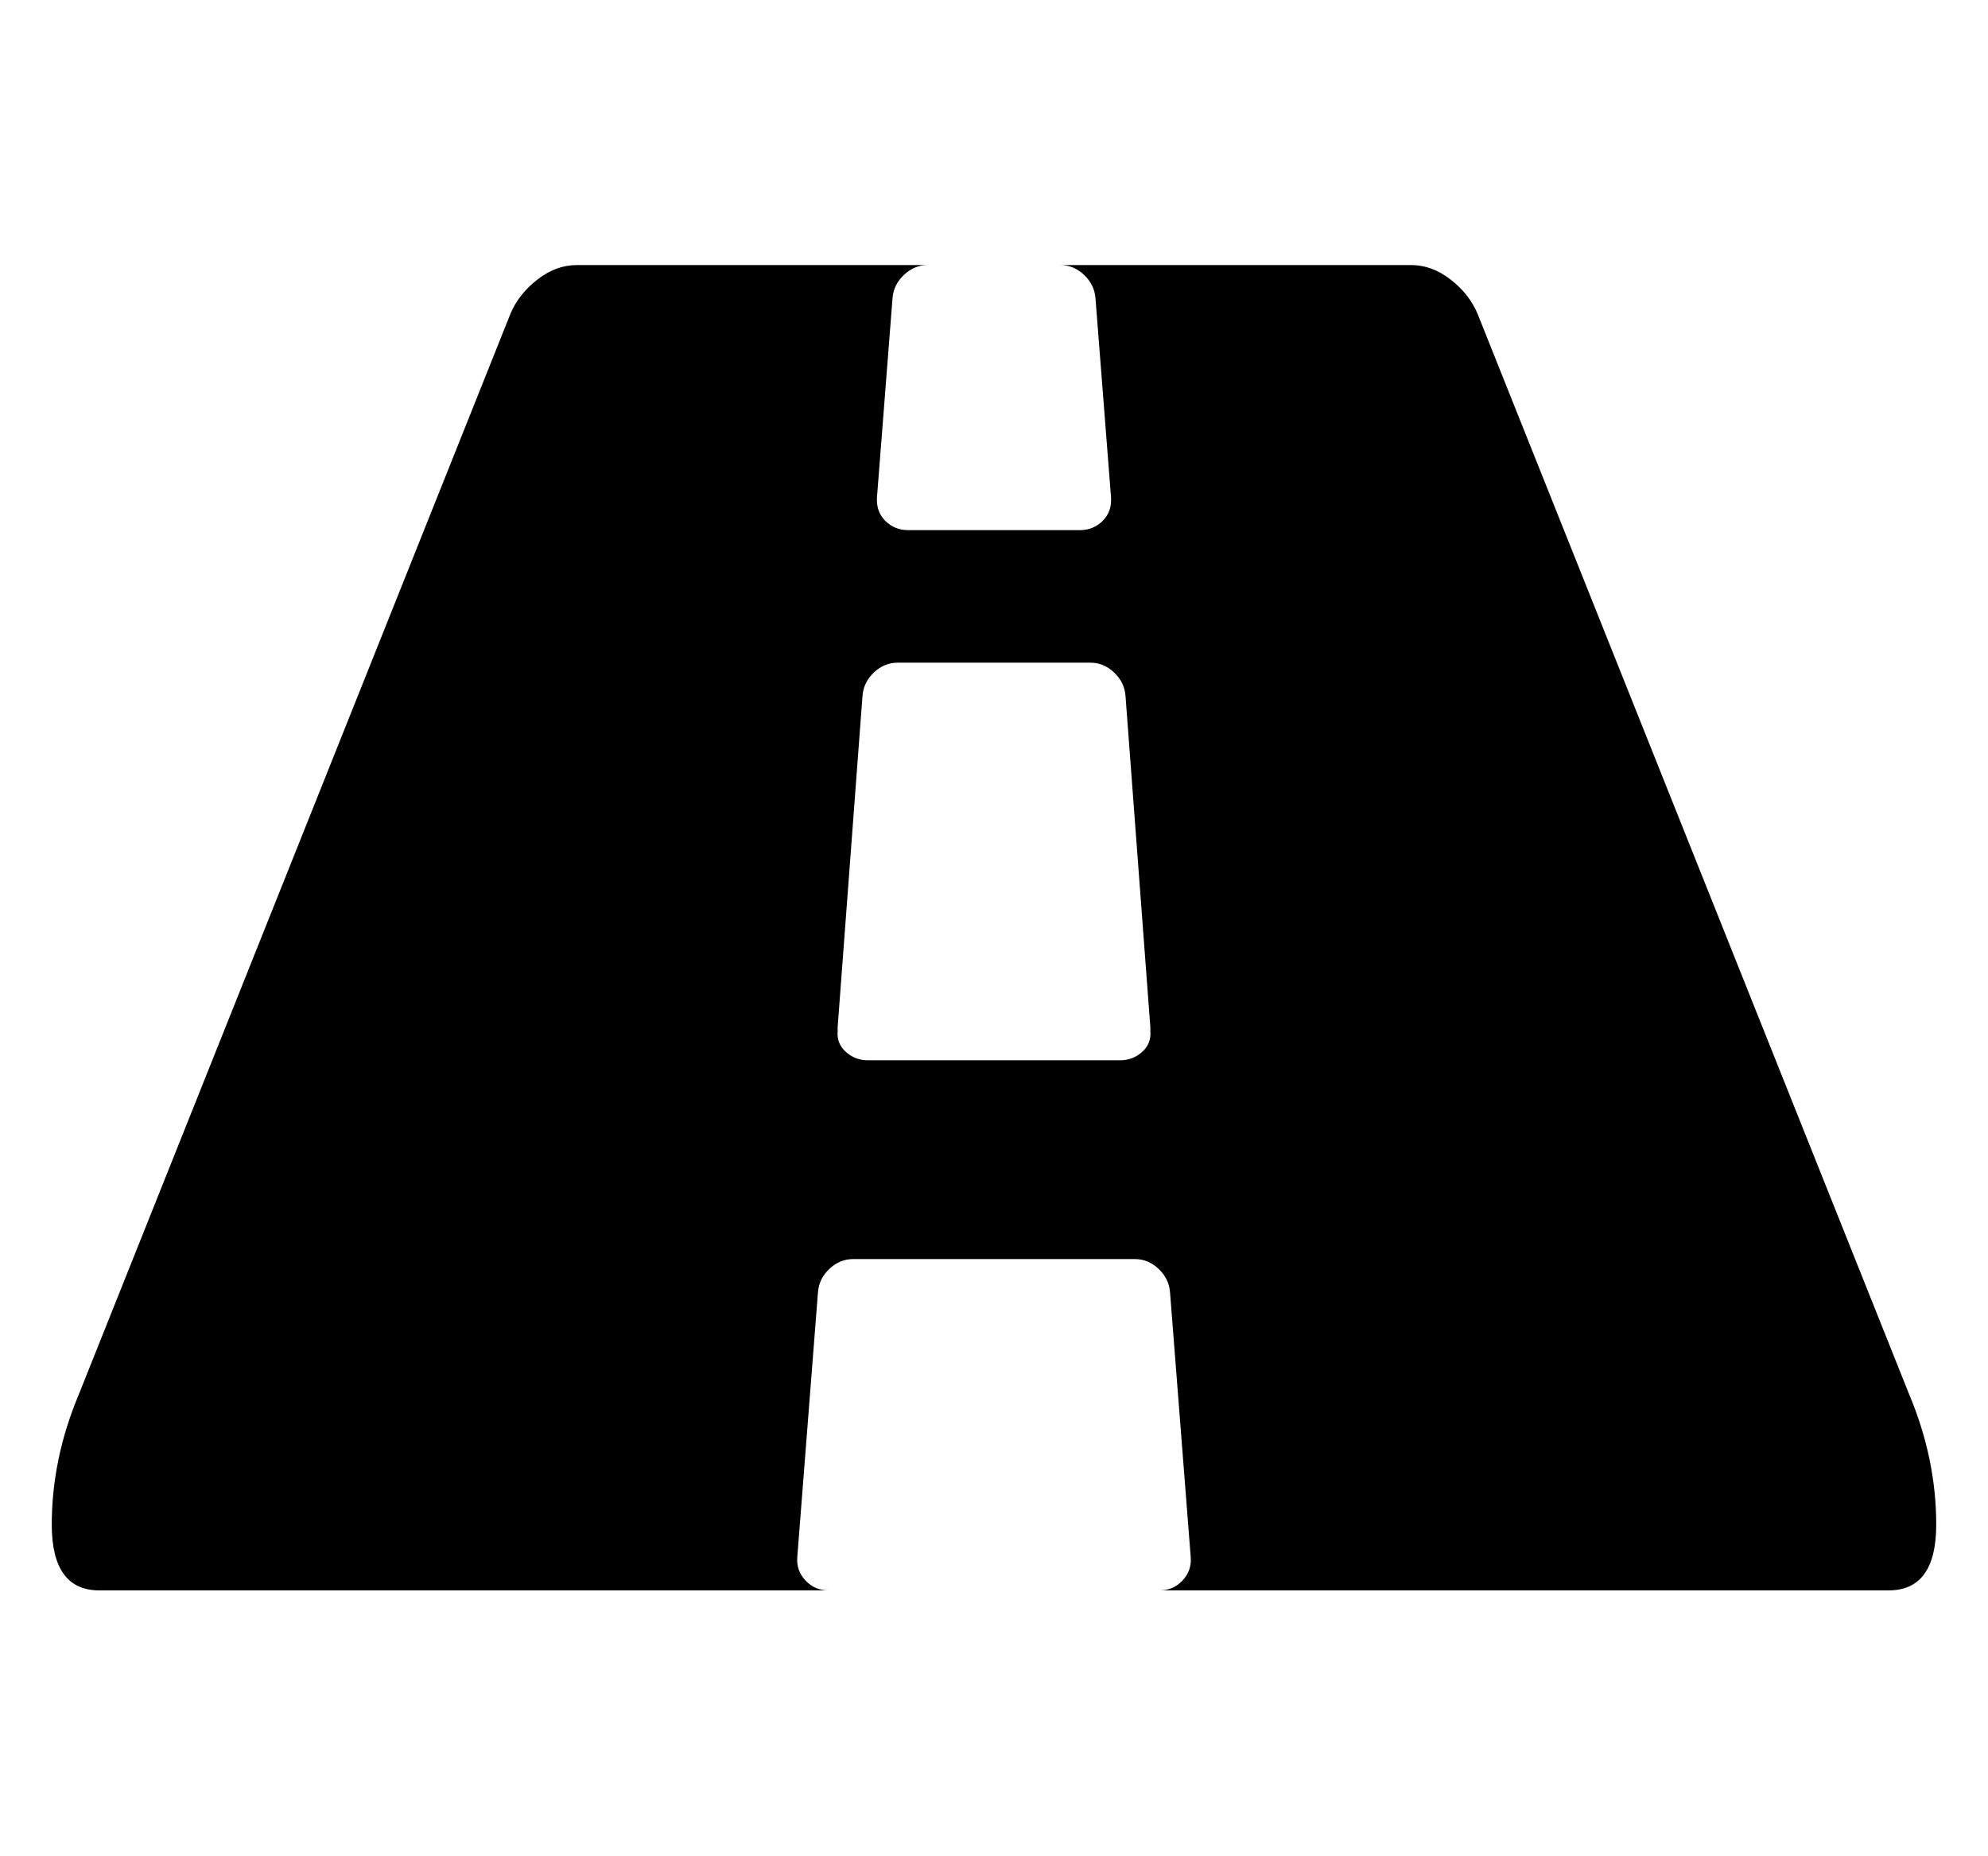
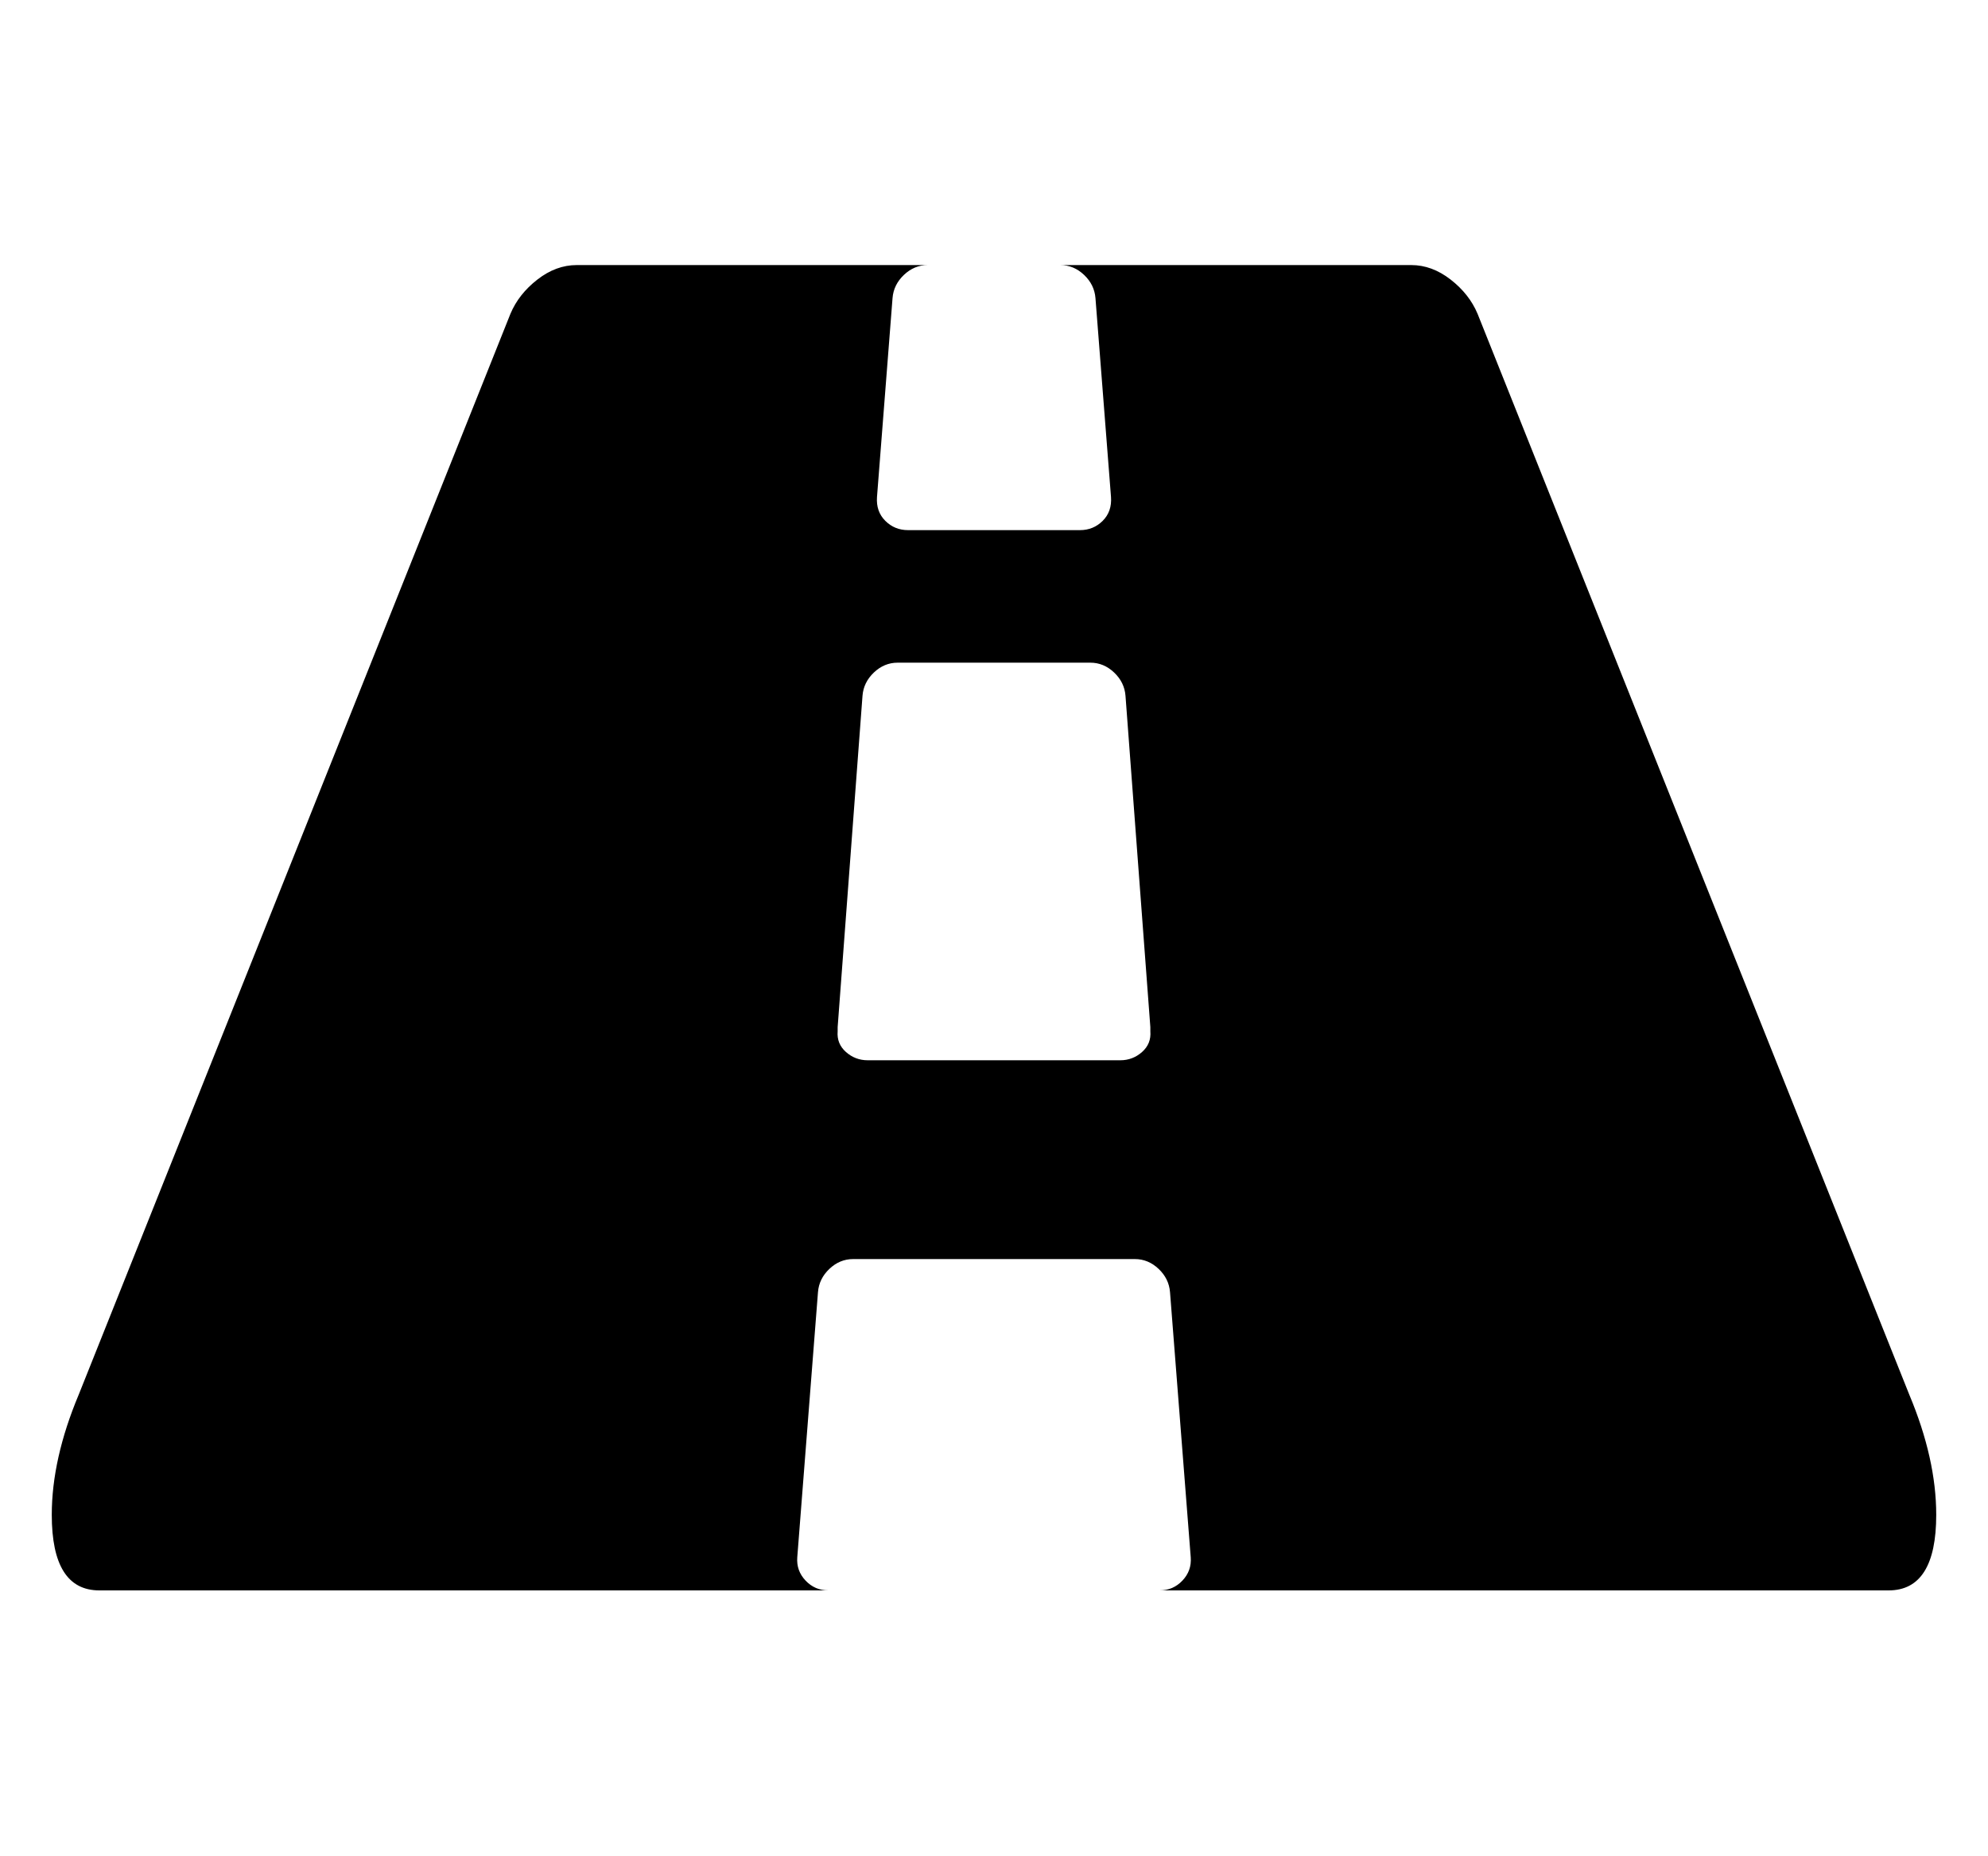
<svg xmlns="http://www.w3.org/2000/svg" height="1000px" width="1071.429px">
  <g>
-     <path d="M27.902 821.708c0 -23.624 4.836 -46.968 14.509 -70.033c0 0 232.701 -582.59 232.701 -582.59c2.976 -7.068 7.812 -13.207 14.509 -18.415c6.696 -5.208 13.765 -7.812 21.205 -7.812c0 0 189.174 0 189.174 0c-4.836 0 -9.114 1.767 -12.835 5.301c-3.72 3.534 -5.766 7.719 -6.138 12.556c0 0 -8.371 107.143 -8.371 107.143c-0.372 5.208 1.117 9.486 4.465 12.834c3.348 3.349 7.44 5.023 12.277 5.023c0 0 92.633 0 92.633 0c4.837 0 8.929 -1.674 12.277 -5.023c3.348 -3.348 4.837 -7.626 4.465 -12.834c0 0 -8.371 -107.143 -8.371 -107.143c-0.372 -4.837 -2.418 -9.022 -6.138 -12.556c-3.721 -3.534 -7.999 -5.301 -12.835 -5.301c0 0 189.174 0 189.174 0c7.44 0 14.509 2.604 21.205 7.812c6.697 5.208 11.533 11.347 14.509 18.415c0 0 232.701 582.59 232.701 582.59c9.673 23.065 14.509 46.409 14.509 70.033c0 23.624 -8.557 35.435 -25.67 35.435c0 0 -392.857 0 -392.857 0c4.837 0 8.929 -1.767 12.277 -5.301c3.348 -3.534 4.836 -7.72 4.464 -12.556c0 0 -11.16 -142.857 -11.16 -142.857c-0.372 -4.836 -2.419 -9.022 -6.139 -12.556c-3.72 -3.534 -7.998 -5.301 -12.835 -5.301c0 0 -151.785 0 -151.785 0c-4.837 0 -9.115 1.767 -12.835 5.301c-3.72 3.534 -5.767 7.72 -6.139 12.556c0 0 -11.16 142.857 -11.16 142.857c-0.372 4.836 1.116 9.022 4.464 12.556c3.348 3.534 7.44 5.301 12.277 5.301c0 0 -392.857 0 -392.857 0c-17.113 0 -25.67 -11.811 -25.67 -35.435c0 0 0 0 0 0m423.549 -265.904c-0.372 4.464 1.116 8.185 4.464 11.161c3.349 2.976 7.255 4.464 11.719 4.464c0 0 136.161 0 136.161 0c4.464 0 8.37 -1.488 11.719 -4.464c3.348 -2.976 4.836 -6.697 4.464 -11.161c0 0 0 -2.232 0 -2.232c0 0 -13.393 -178.572 -13.393 -178.572c-0.372 -4.836 -2.418 -9.021 -6.138 -12.555c-3.721 -3.535 -7.999 -5.302 -12.835 -5.302c0 0 -103.795 0 -103.795 0c-4.836 0 -9.114 1.767 -12.835 5.302c-3.72 3.534 -5.766 7.719 -6.138 12.555c0 0 -13.393 178.572 -13.393 178.572c0 0 0 2.232 0 2.232c0 0 0 0 0 0" />
+     <path d="M27.902 816.406c0 -20.089 4.836 -41.667 14.509 -64.732c0 0 232.701 -582.589 232.701 -582.589c2.976 -7.069 7.812 -13.207 14.509 -18.416c6.696 -5.208 13.765 -7.812 21.205 -7.812c0 0 189.174 0 189.174 0c-4.836 0 -9.114 1.767 -12.835 5.301c-3.72 3.534 -5.766 7.72 -6.138 12.556c0 0 -8.371 107.143 -8.371 107.143c-0.372 5.208 1.117 9.487 4.465 12.835c3.348 3.348 7.44 5.022 12.277 5.022c0 0 92.633 0 92.633 0c4.837 0 8.929 -1.674 12.277 -5.022c3.348 -3.348 4.837 -7.627 4.465 -12.835c0 0 -8.371 -107.143 -8.371 -107.143c-0.372 -4.836 -2.418 -9.022 -6.138 -12.556c-3.721 -3.534 -7.999 -5.301 -12.835 -5.301c0 0 189.174 0 189.174 0c7.44 0 14.509 2.604 21.205 7.812c6.697 5.209 11.533 11.347 14.509 18.416c0 0 232.701 582.589 232.701 582.589c9.673 23.065 14.509 44.643 14.509 64.732c0 27.158 -8.557 40.737 -25.67 40.737c0 0 -392.857 0 -392.857 0c4.837 0 8.929 -1.768 12.277 -5.302c3.348 -3.534 4.836 -7.719 4.464 -12.556c0 0 -11.16 -142.857 -11.16 -142.857c-0.372 -4.836 -2.419 -9.021 -6.139 -12.555c-3.72 -3.535 -7.998 -5.302 -12.835 -5.302c0 0 -151.785 0 -151.785 0c-4.837 0 -9.115 1.767 -12.835 5.302c-3.72 3.534 -5.767 7.719 -6.139 12.555c0 0 -11.16 142.857 -11.16 142.857c-0.372 4.837 1.116 9.022 4.464 12.556c3.348 3.534 7.44 5.302 12.277 5.302c0 0 -392.857 0 -392.857 0c-17.113 0 -25.67 -13.579 -25.67 -40.737c0 0 0 0 0 0m423.549 -260.603c-0.372 4.465 1.116 8.185 4.464 11.161c3.349 2.976 7.255 4.464 11.719 4.464c0 0 136.161 0 136.161 0c4.464 0 8.37 -1.488 11.719 -4.464c3.348 -2.976 4.836 -6.696 4.464 -11.161c0 0 0 -2.232 0 -2.232c0 0 -13.393 -178.571 -13.393 -178.571c-0.372 -4.837 -2.418 -9.022 -6.138 -12.556c-3.721 -3.534 -7.999 -5.301 -12.835 -5.301c0 0 -103.795 0 -103.795 0c-4.836 0 -9.114 1.767 -12.835 5.301c-3.72 3.534 -5.766 7.719 -6.138 12.556c0 0 -13.393 178.571 -13.393 178.571c0 0 0 2.232 0 2.232c0 0 0 0 0 0" />
  </g>
</svg>
